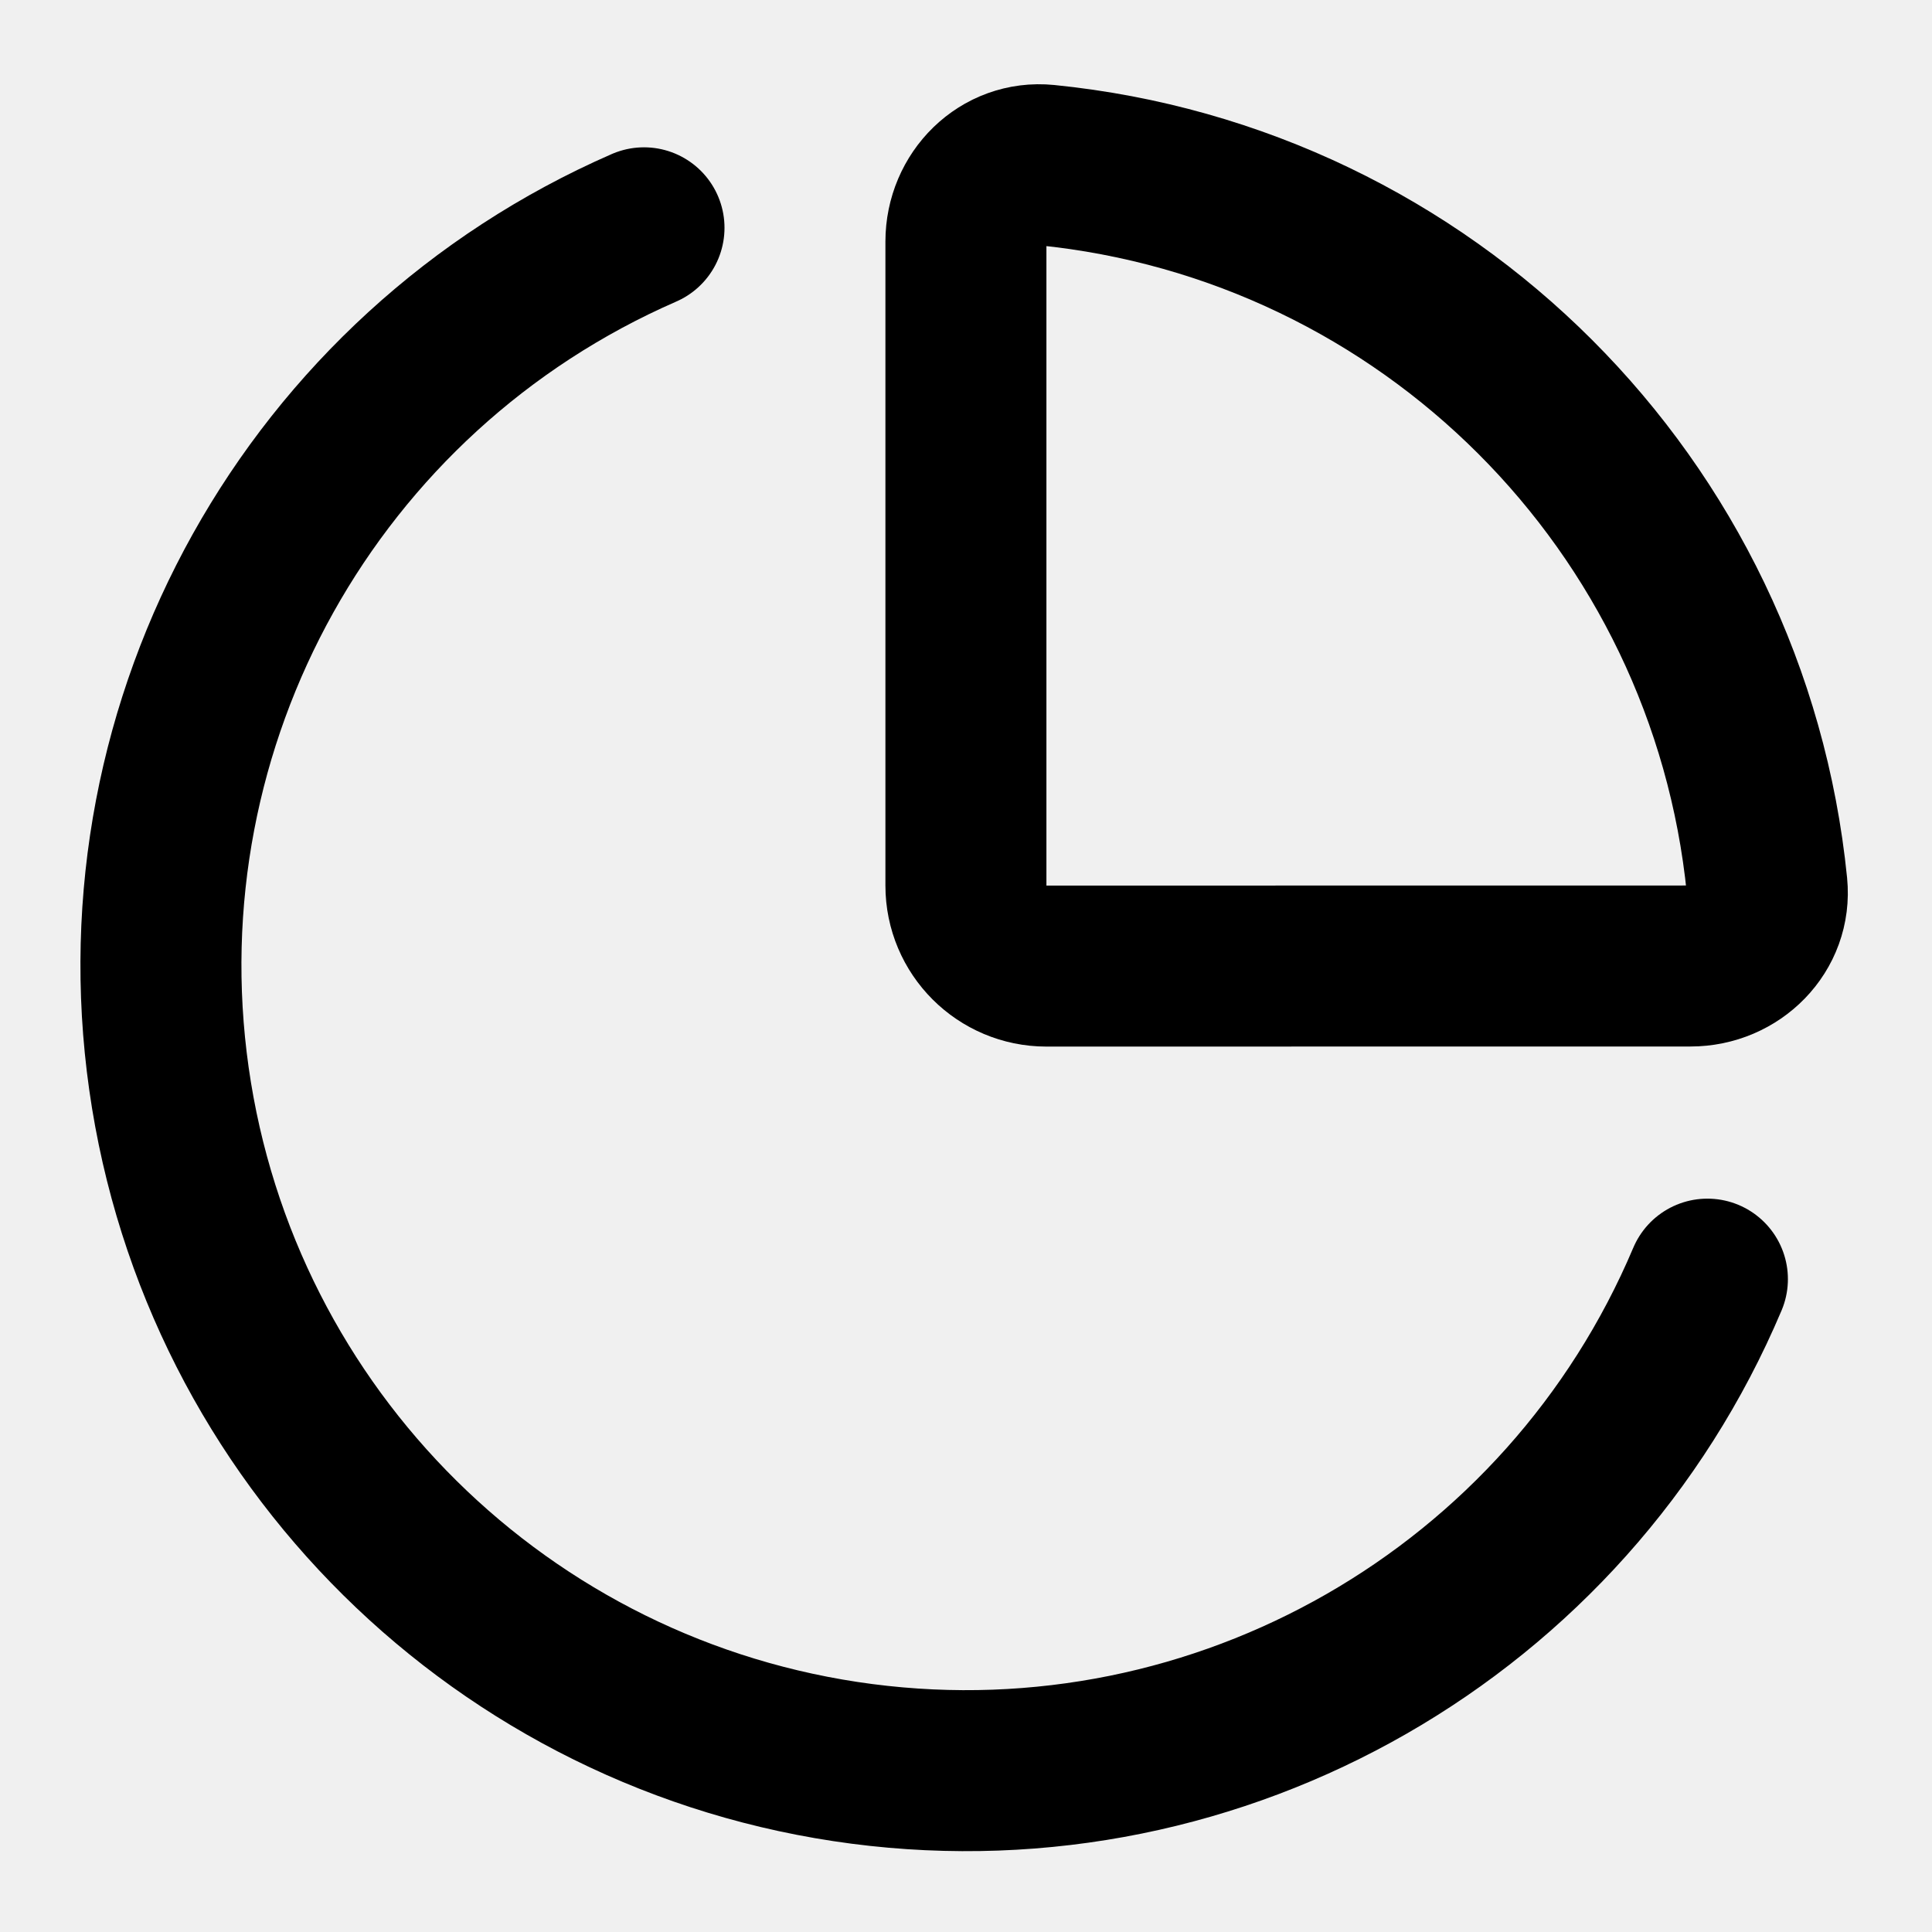
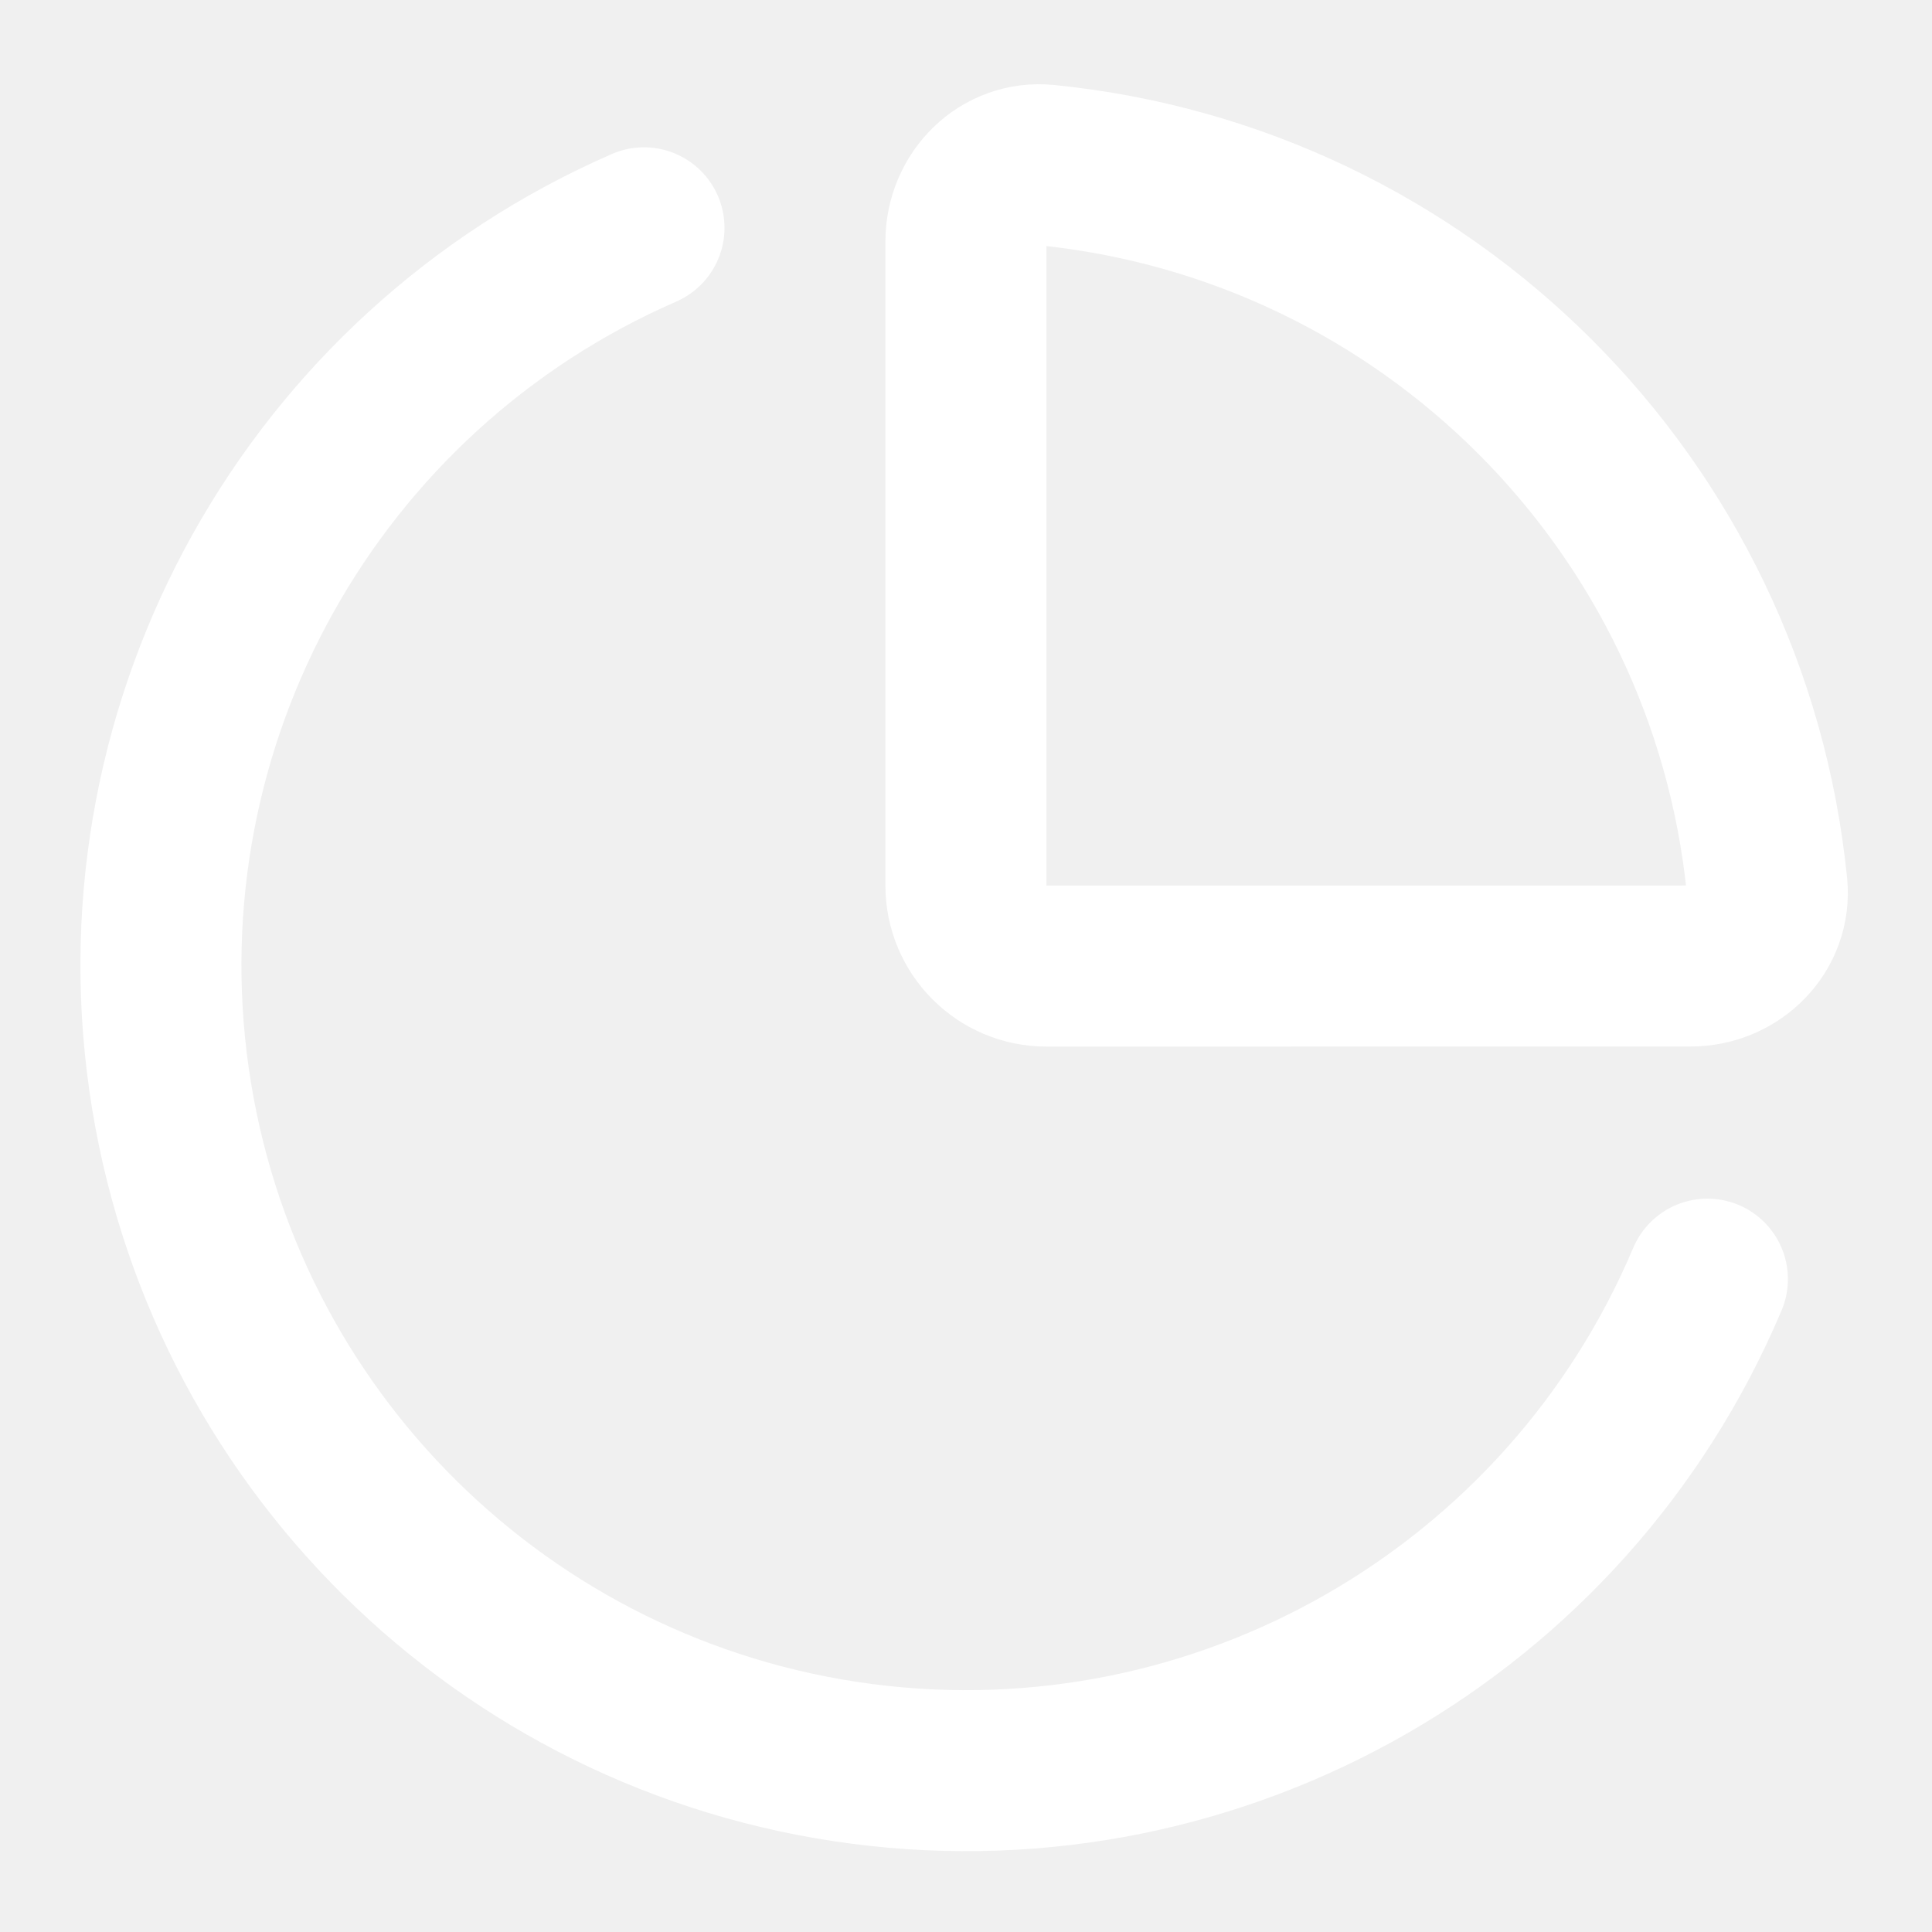
- <svg xmlns="http://www.w3.org/2000/svg" width="24" height="24" viewBox="0 0 24 24" fill="none" stroke="currentColor" stroke-width="2" stroke-linecap="round" stroke-linejoin="round" class="lucide lucide-chart-pie w-4 h-4">
+ <svg xmlns="http://www.w3.org/2000/svg" width="24" height="24" viewBox="0 0 24 24" fill="none" stroke="white" stroke-width="2" stroke-linecap="round" stroke-linejoin="round" class="lucide lucide-chart-pie w-4 h-4">
  <path d="M21 12c.552 0 1.005-.449.95-.998a10 10 0 0 0-8.953-8.951c-.55-.055-.998.398-.998.95v8a1 1 0 0 0 1 1z" />
  <path d="M21.21 15.89A10 10 0 1 1 8 2.83" />
</svg>
